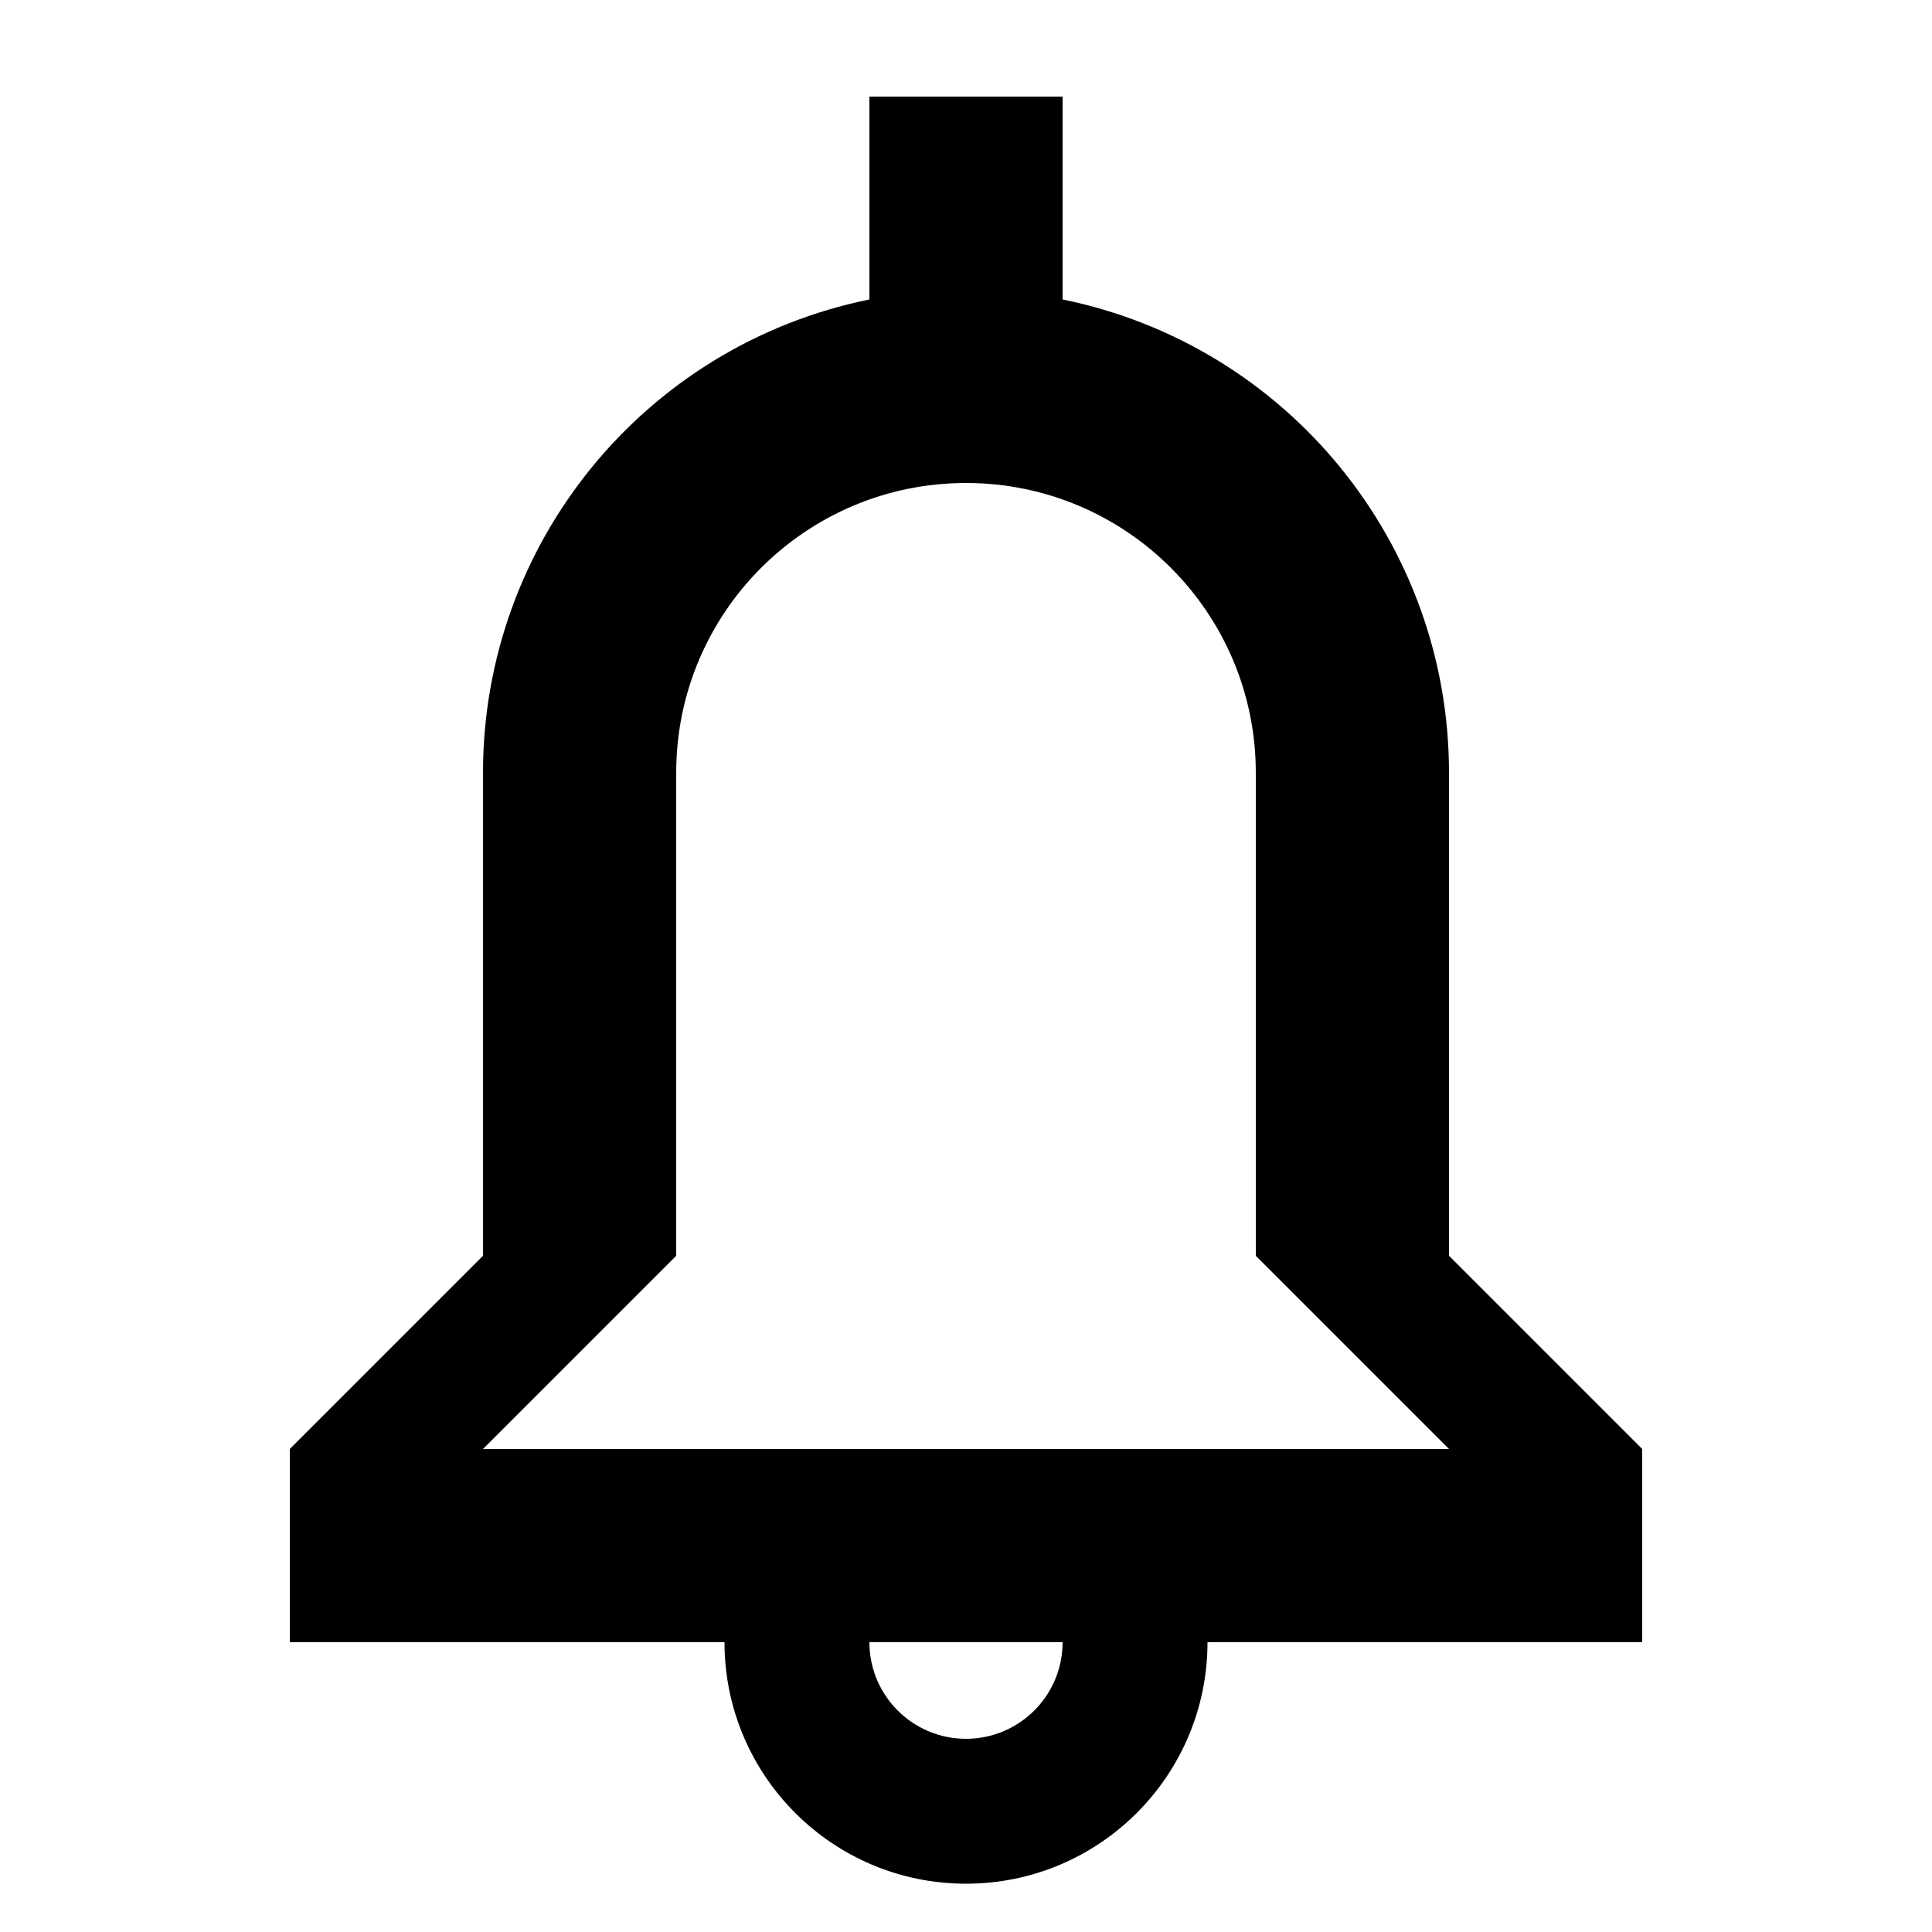
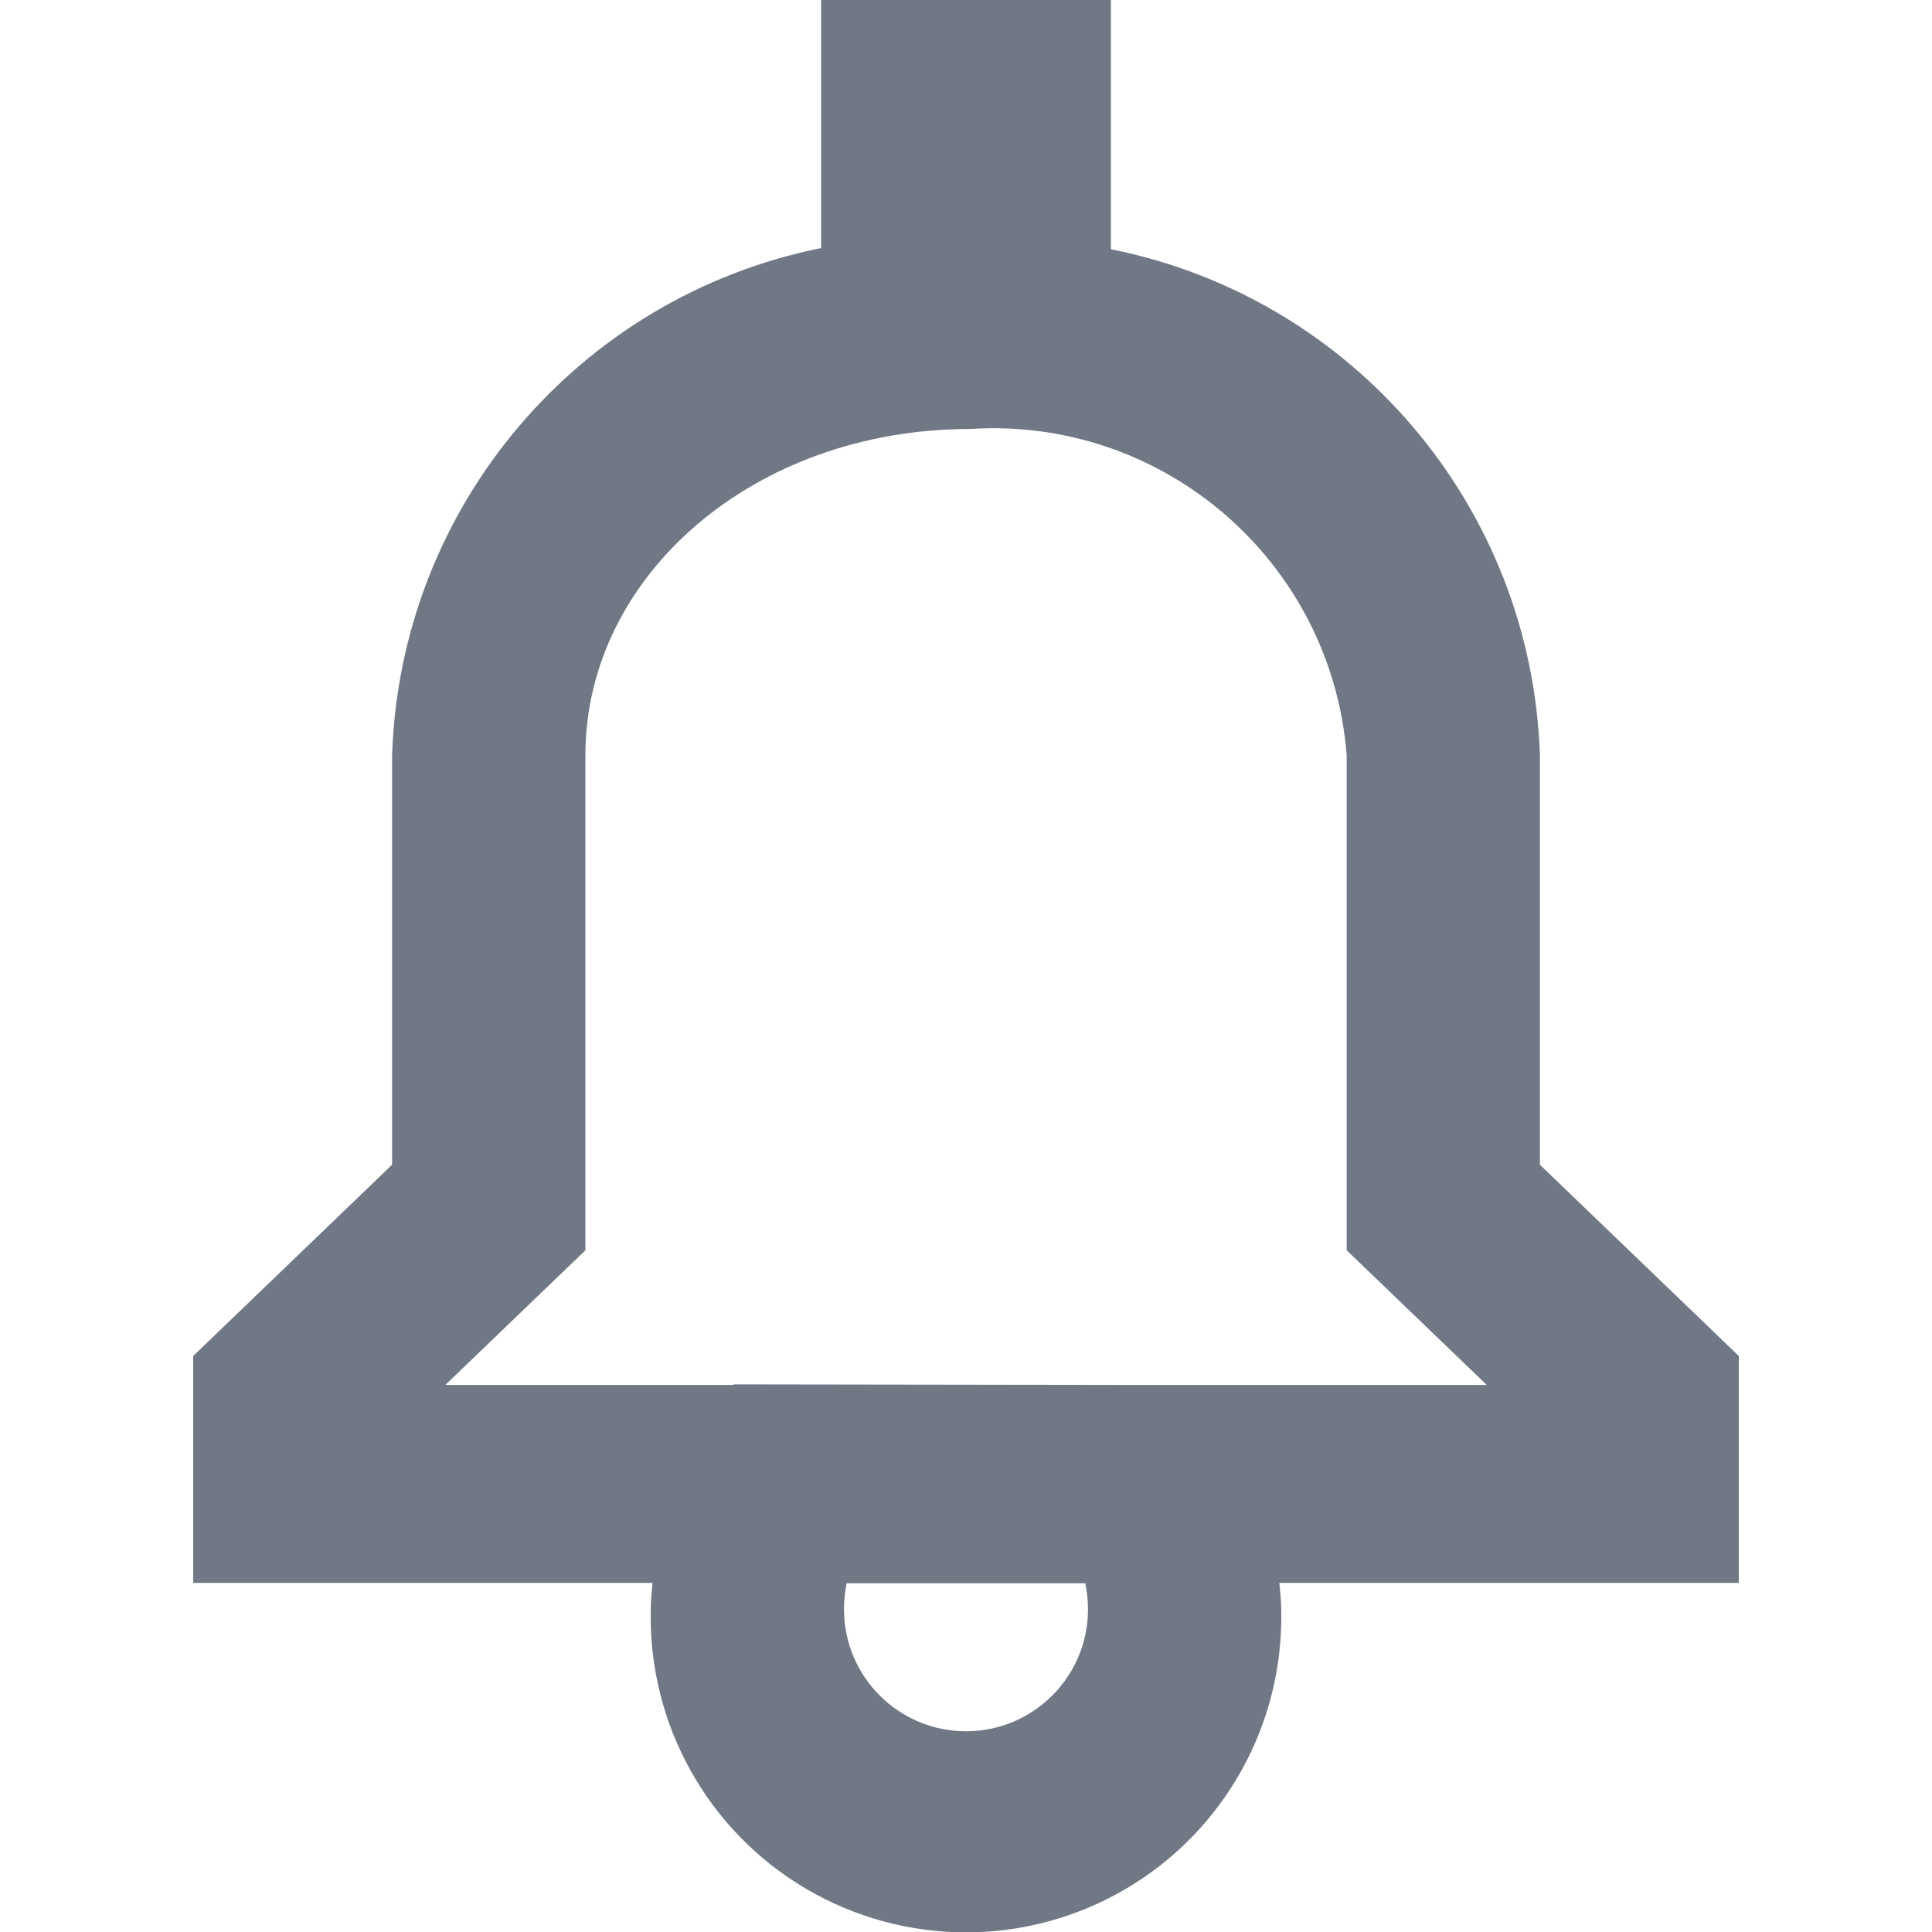
- <svg xmlns="http://www.w3.org/2000/svg" width="20" height="20" viewBox="0 0 20 20">
-   <g id="Alert" transform="translate(-220 -208)">
-     <path id="Tracé_1348" data-name="Tracé 1348" d="M295,13V8a5,5,0,0,0-4-4.9V1h-2V3.1A5,5,0,0,0,285,8v5l-2,2v2h4.5a2.5,2.5,0,0,0,5,0H297V15Zm-5,5a1,1,0,0,1-1-1h2A1,1,0,0,1,290,18Zm1.486-3H285l2-2V8a3,3,0,0,1,6,0v5l2,2Z" transform="translate(-60 208)" fill="currentColor" />
-     <rect id="Rectangle_6090" data-name="Rectangle 6090" width="20" height="20" transform="translate(220 208)" fill="none" />
-   </g>
+ <svg xmlns="http://www.w3.org/2000/svg" id="Alert" width="20" height="20" viewBox="0 0 20 20">
+   <rect id="Rectangle_6090" data-name="Rectangle 6090" width="20" height="20" fill="none" />
+   <path id="Tracé_1490" data-name="Tracé 1490" d="M18,14.037l-2.059-1.98V7.82A5.528,5.528,0,0,0,11.5,2.58V0h-3V2.568A5.539,5.539,0,0,0,4.059,7.82v4.237L2,14.037v2.349H6.755c-.007.091-.019.181-.018.273a3.264,3.264,0,1,0,6.526,0c0-.092-.012-.182-.019-.273H18Zm-6.737,2.622a1.263,1.263,0,1,1-2.526,0,1.327,1.327,0,0,1,.027-.269h2.471A1.366,1.366,0,0,1,11.263,16.659Zm.455-2.322-4.124-.006,0,.006H4.61l1.45-1.394V7.82c0-1.863,1.749-3.379,3.981-3.379a3.671,3.671,0,0,1,3.9,3.379v5.123l1.45,1.394Z" fill="#707785" />
</svg>
